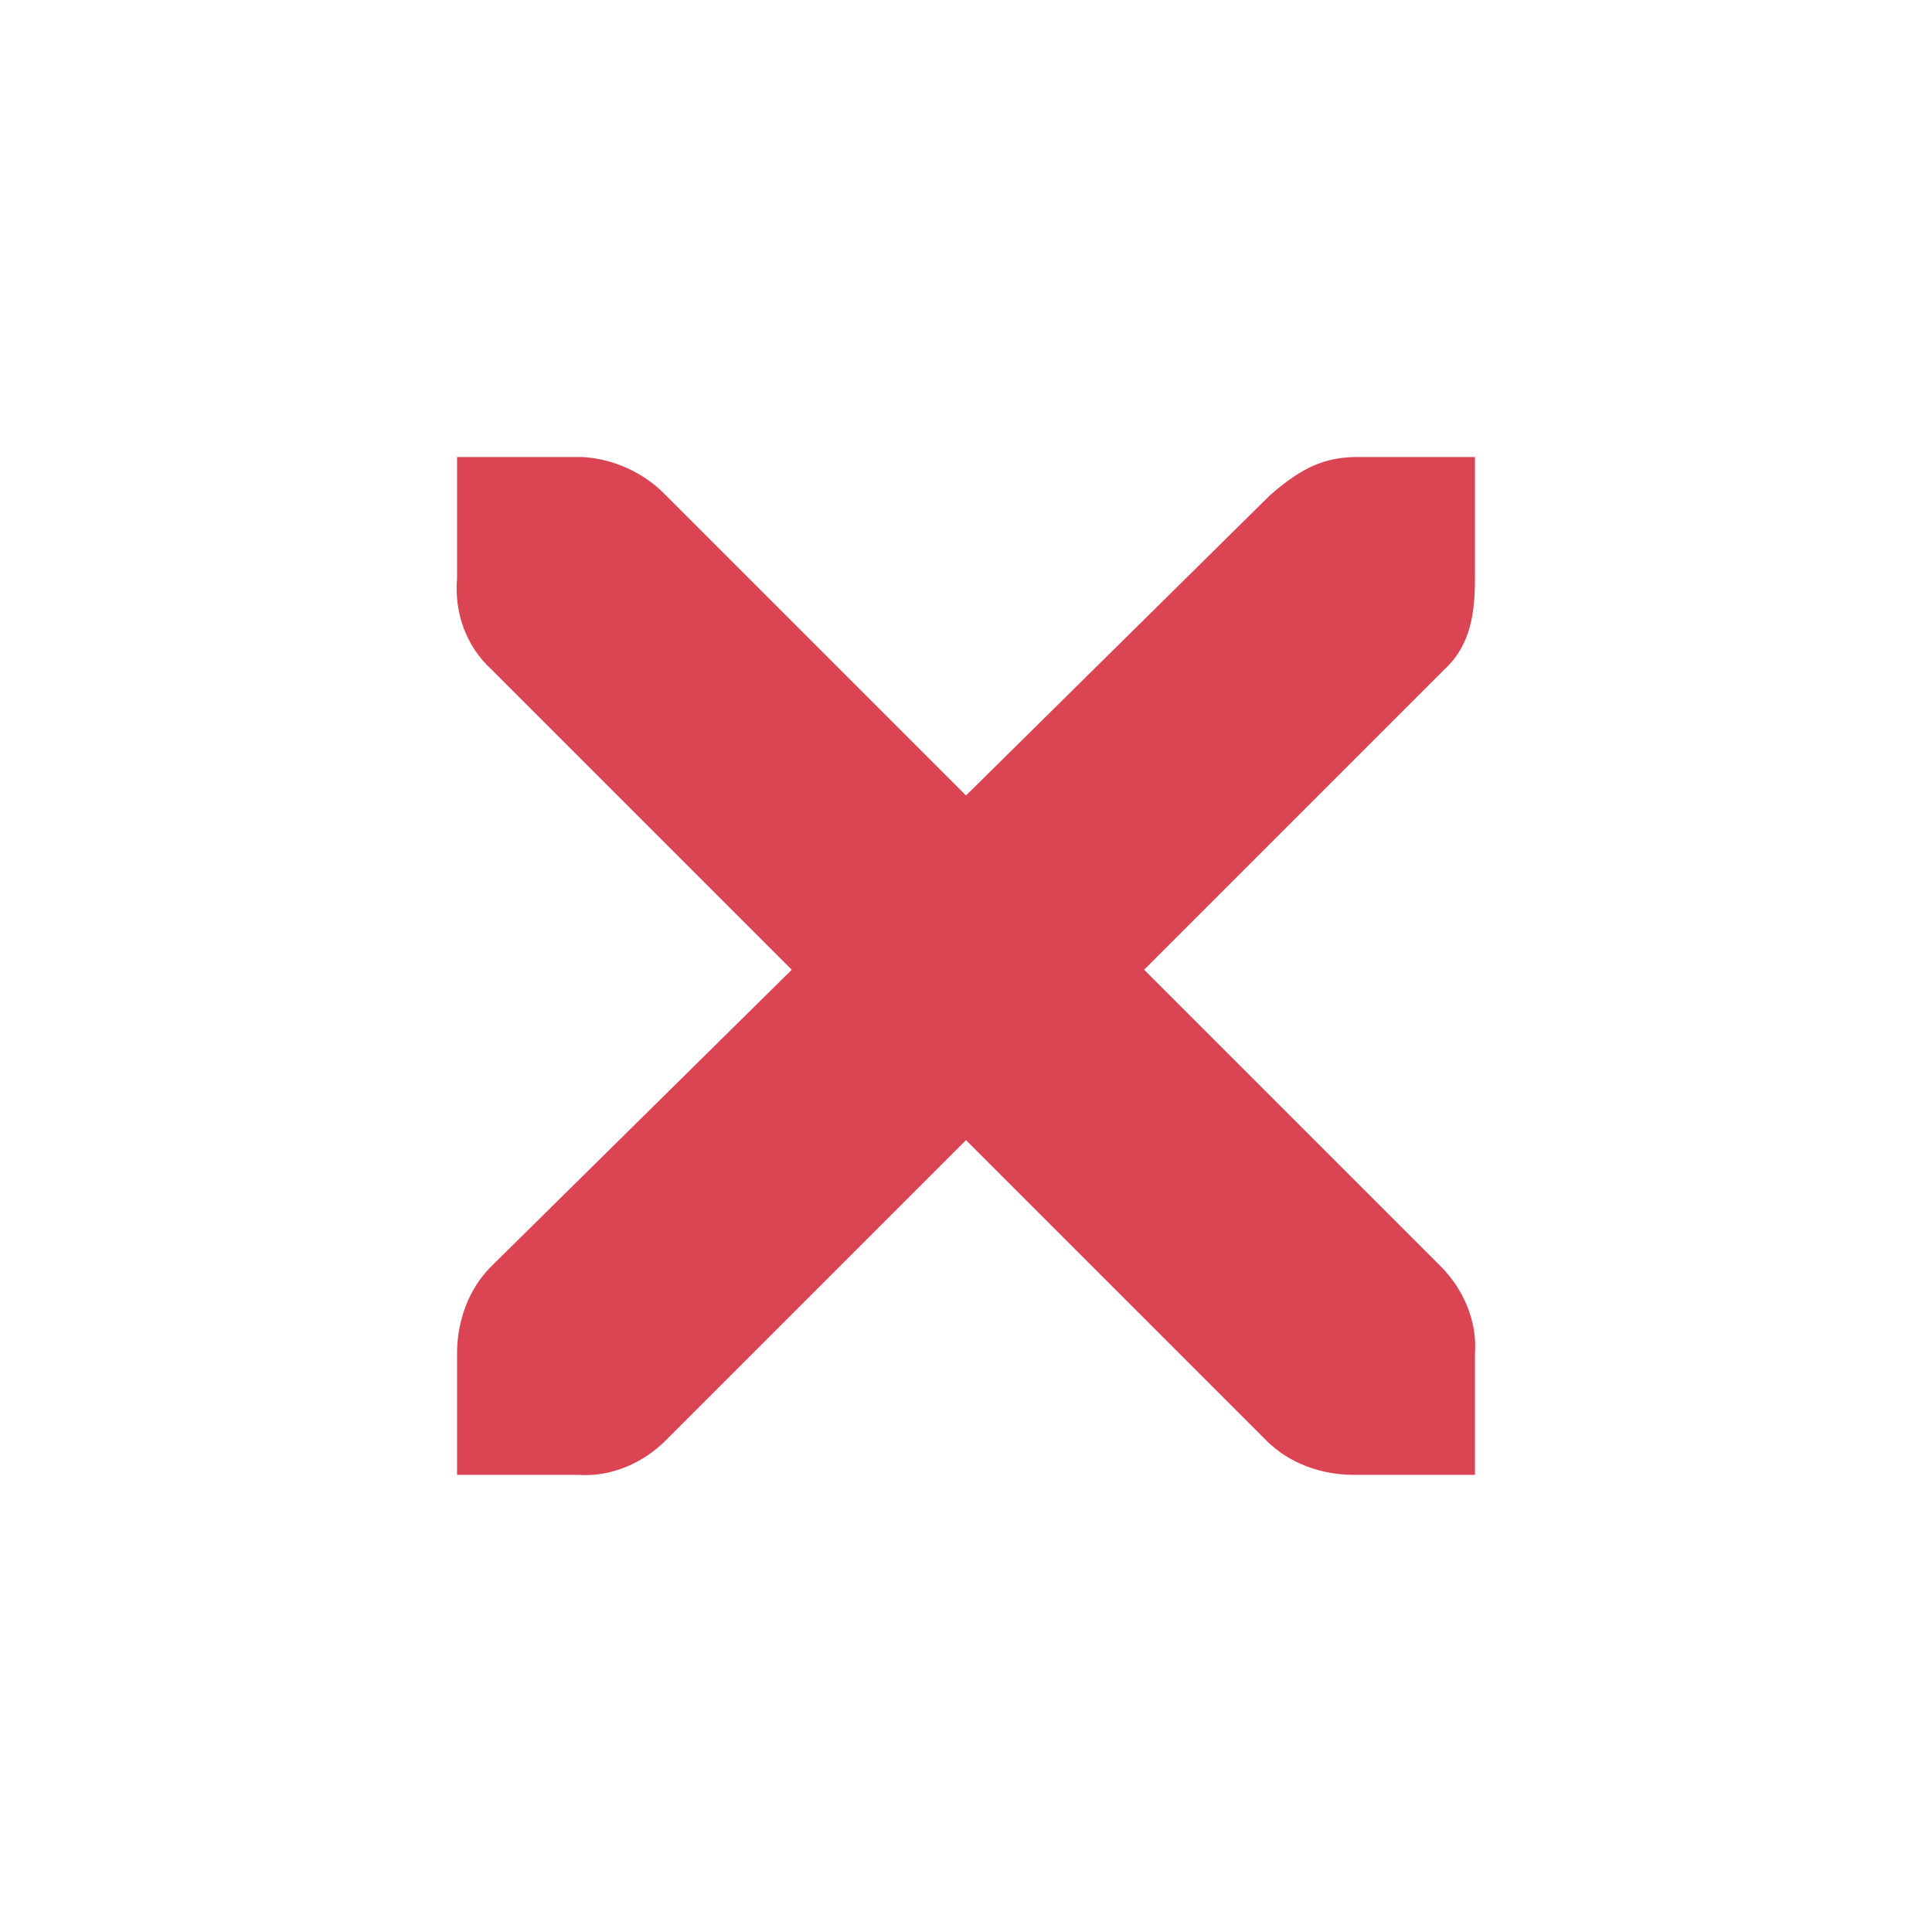
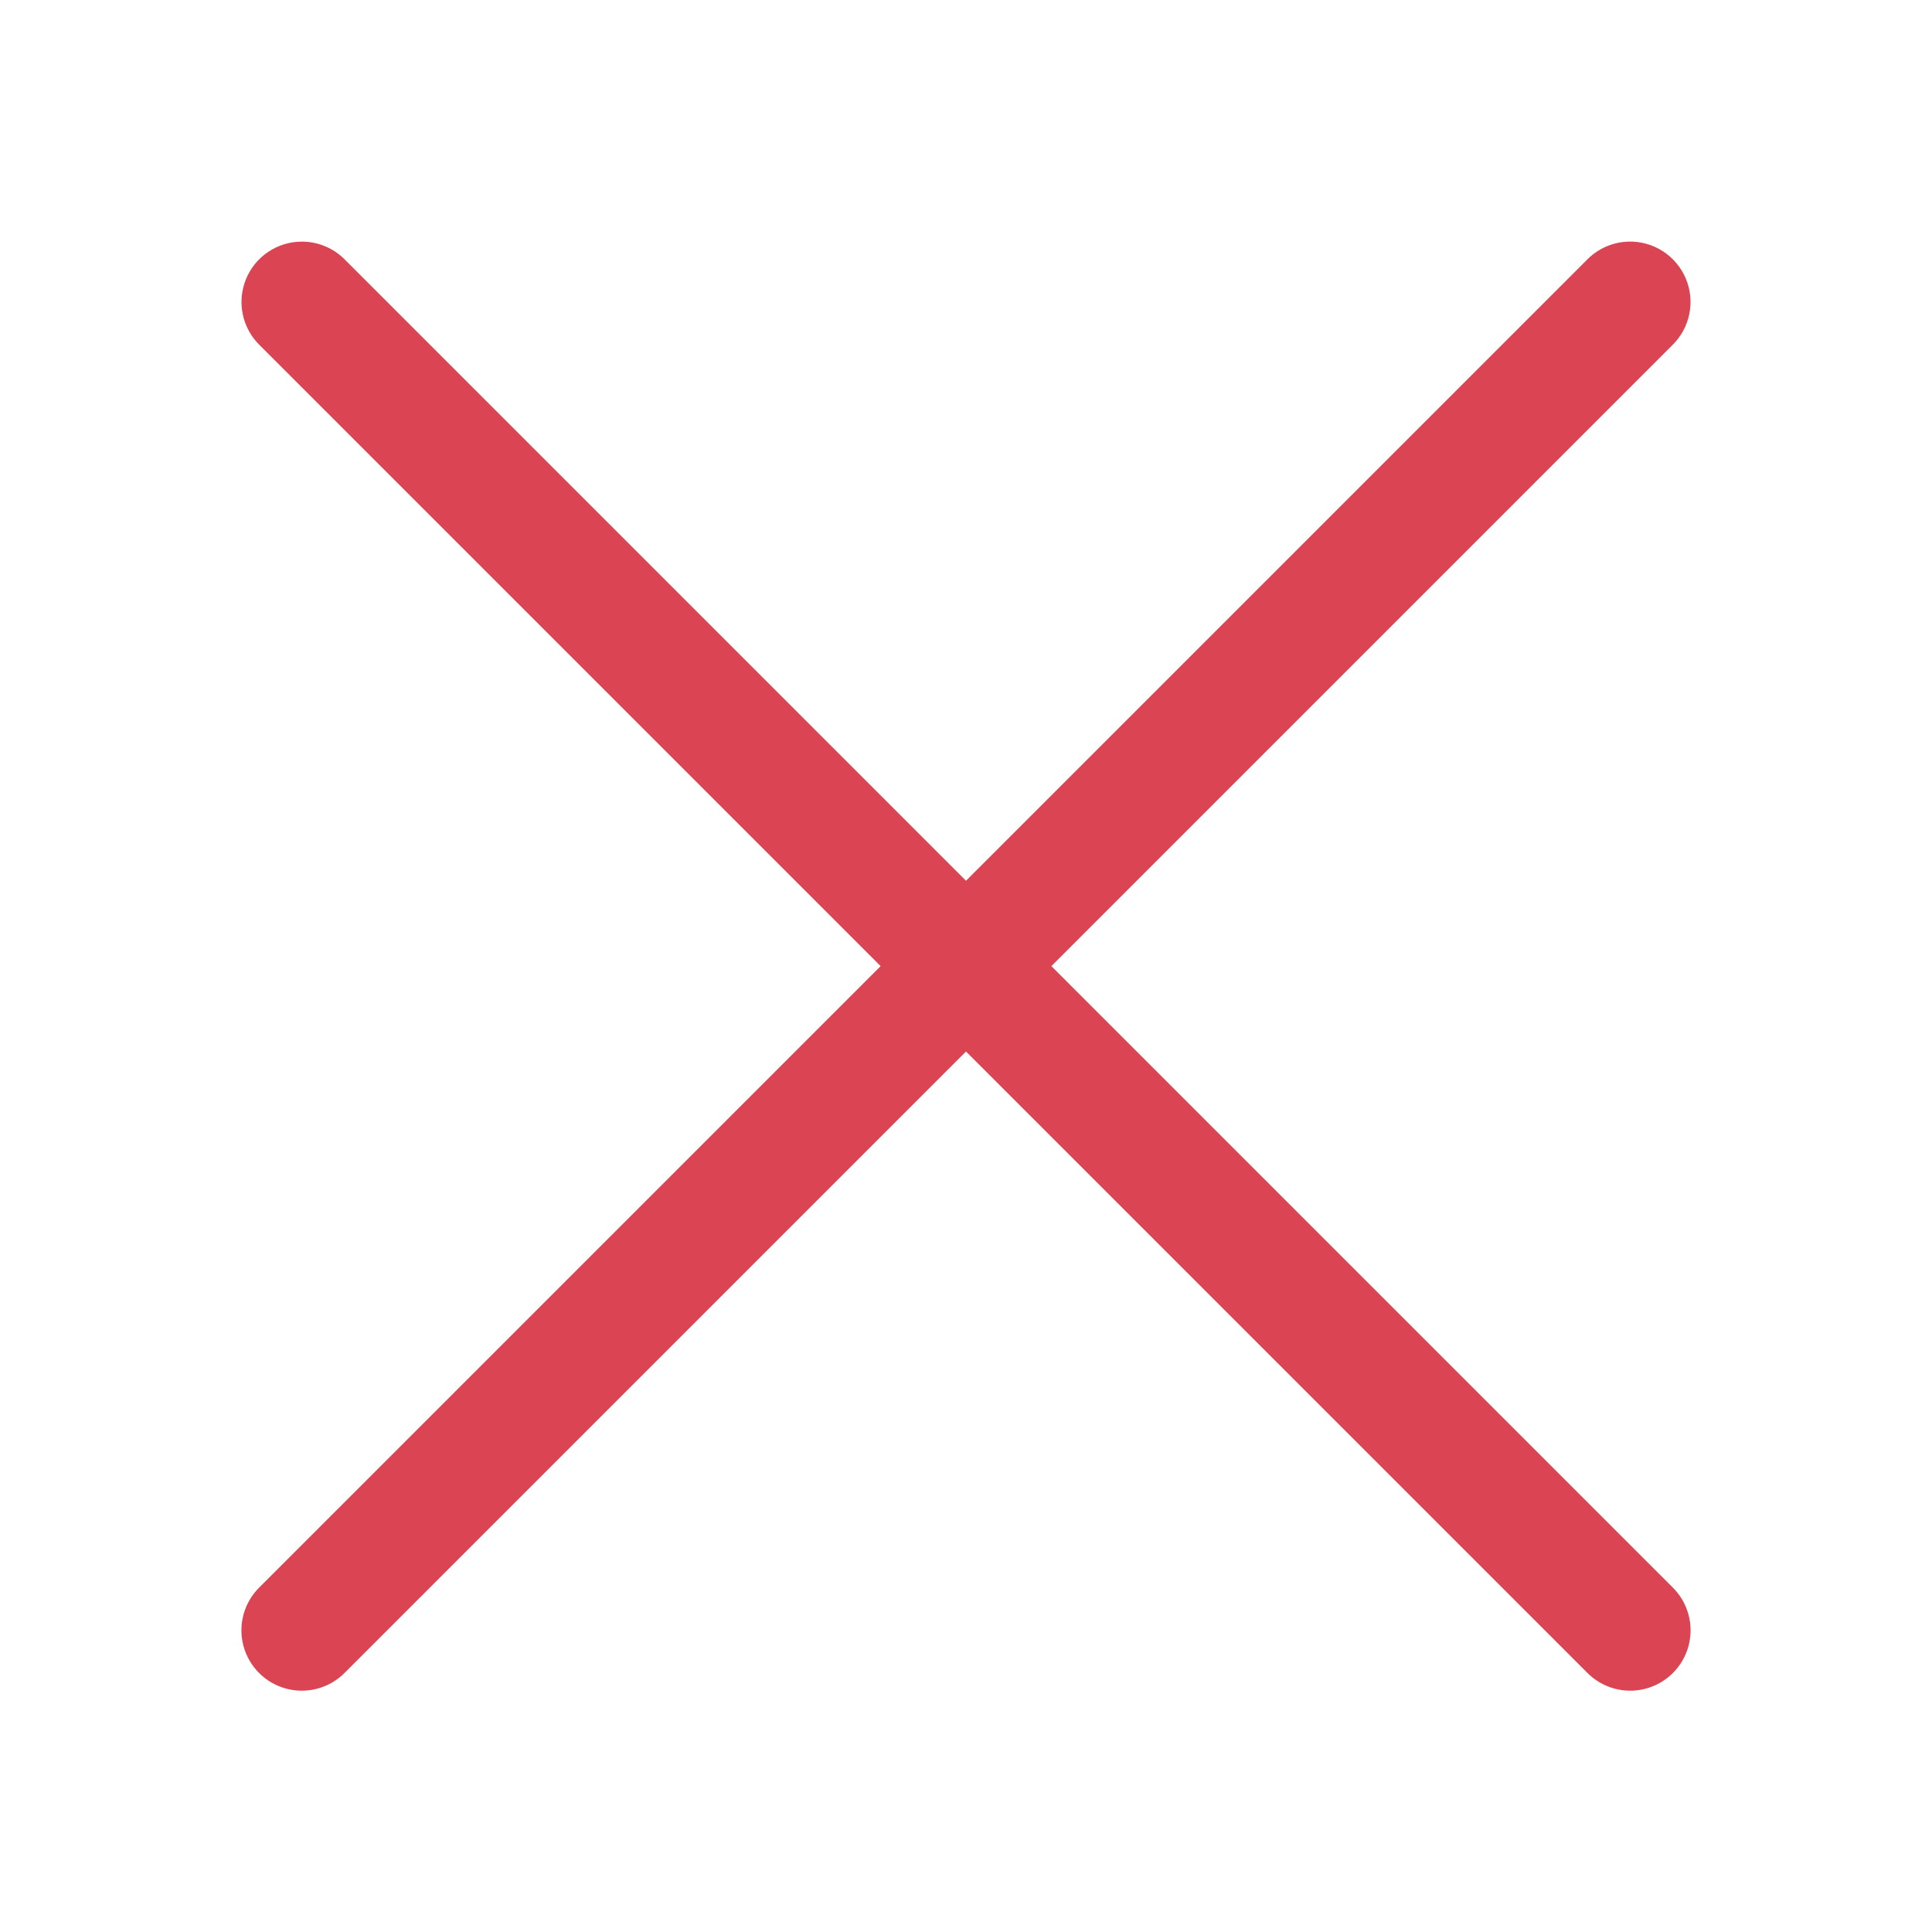
- <svg xmlns="http://www.w3.org/2000/svg" width="16" version="1.1" height="16" viewBox="0 0 16 16">
-   <defs id="defs3051">
+ <svg xmlns="http://www.w3.org/2000/svg" width="16" version="1.1" height="16">
+   <defs id="defs1">
    <style type="text/css" id="current-color-scheme">
.ColorScheme-Text {
color:#da4453;
}
</style>
  </defs>
-   <path style="fill:currentColor" d="m 3.785,3.785 1.004,-0 .031,0 c 0.255,0.012 0.514,0.129 0.691,0.314 l 2.489,2.489 2.52,-2.489 c 0.267,-0.232 0.447,-0.306 0.691,-0.314 l 1.004,0 0,1.004 c 0,0.286 -0.035,0.553 -0.251,0.753 l -2.489,2.489 2.457,2.457 c 0.188,0.188 0.303,0.456 0.283,0.722 l 0,1.004 h -1.004 c -0.267,0 -0.534,-0.094 -0.722,-0.283 l -2.489,-2.489 -2.489,2.489 c -0.188,0.188 -0.456,0.303 -0.722,0.283 h -1.004 v -1.004 c 0,-0.267 0.094,-0.534 0.283,-0.722 l 2.489,-2.457 -2.489,-2.489 c -0.212,-0.196 -0.306,-0.471 -0.283,-0.753 Z " class="ColorScheme-Text" />
+   <path style="fill:currentColor" d="m 2.5,2.001 a 0.5,0.5 0 0,0 -0.348,0.859 l 5.141,5.141 -5.141,5.141 a 0.5,0.5 0 1,0 0.707,0.707 l 5.141,-5.141 5.141,5.141 a 0.5,0.5 0 1,0 0.707,-0.707 l -5.141,-5.141 5.141,-5.141 a 0.5,0.5 0 0,0 -0.363,-0.859 0.5,0.5 0 0,0 -0.344,0.152 l -5.141,5.141 -5.141,-5.141 a 0.5,0.5 0 0,0 -0.359,-0.152 Z " class="ColorScheme-Text" />
</svg>
